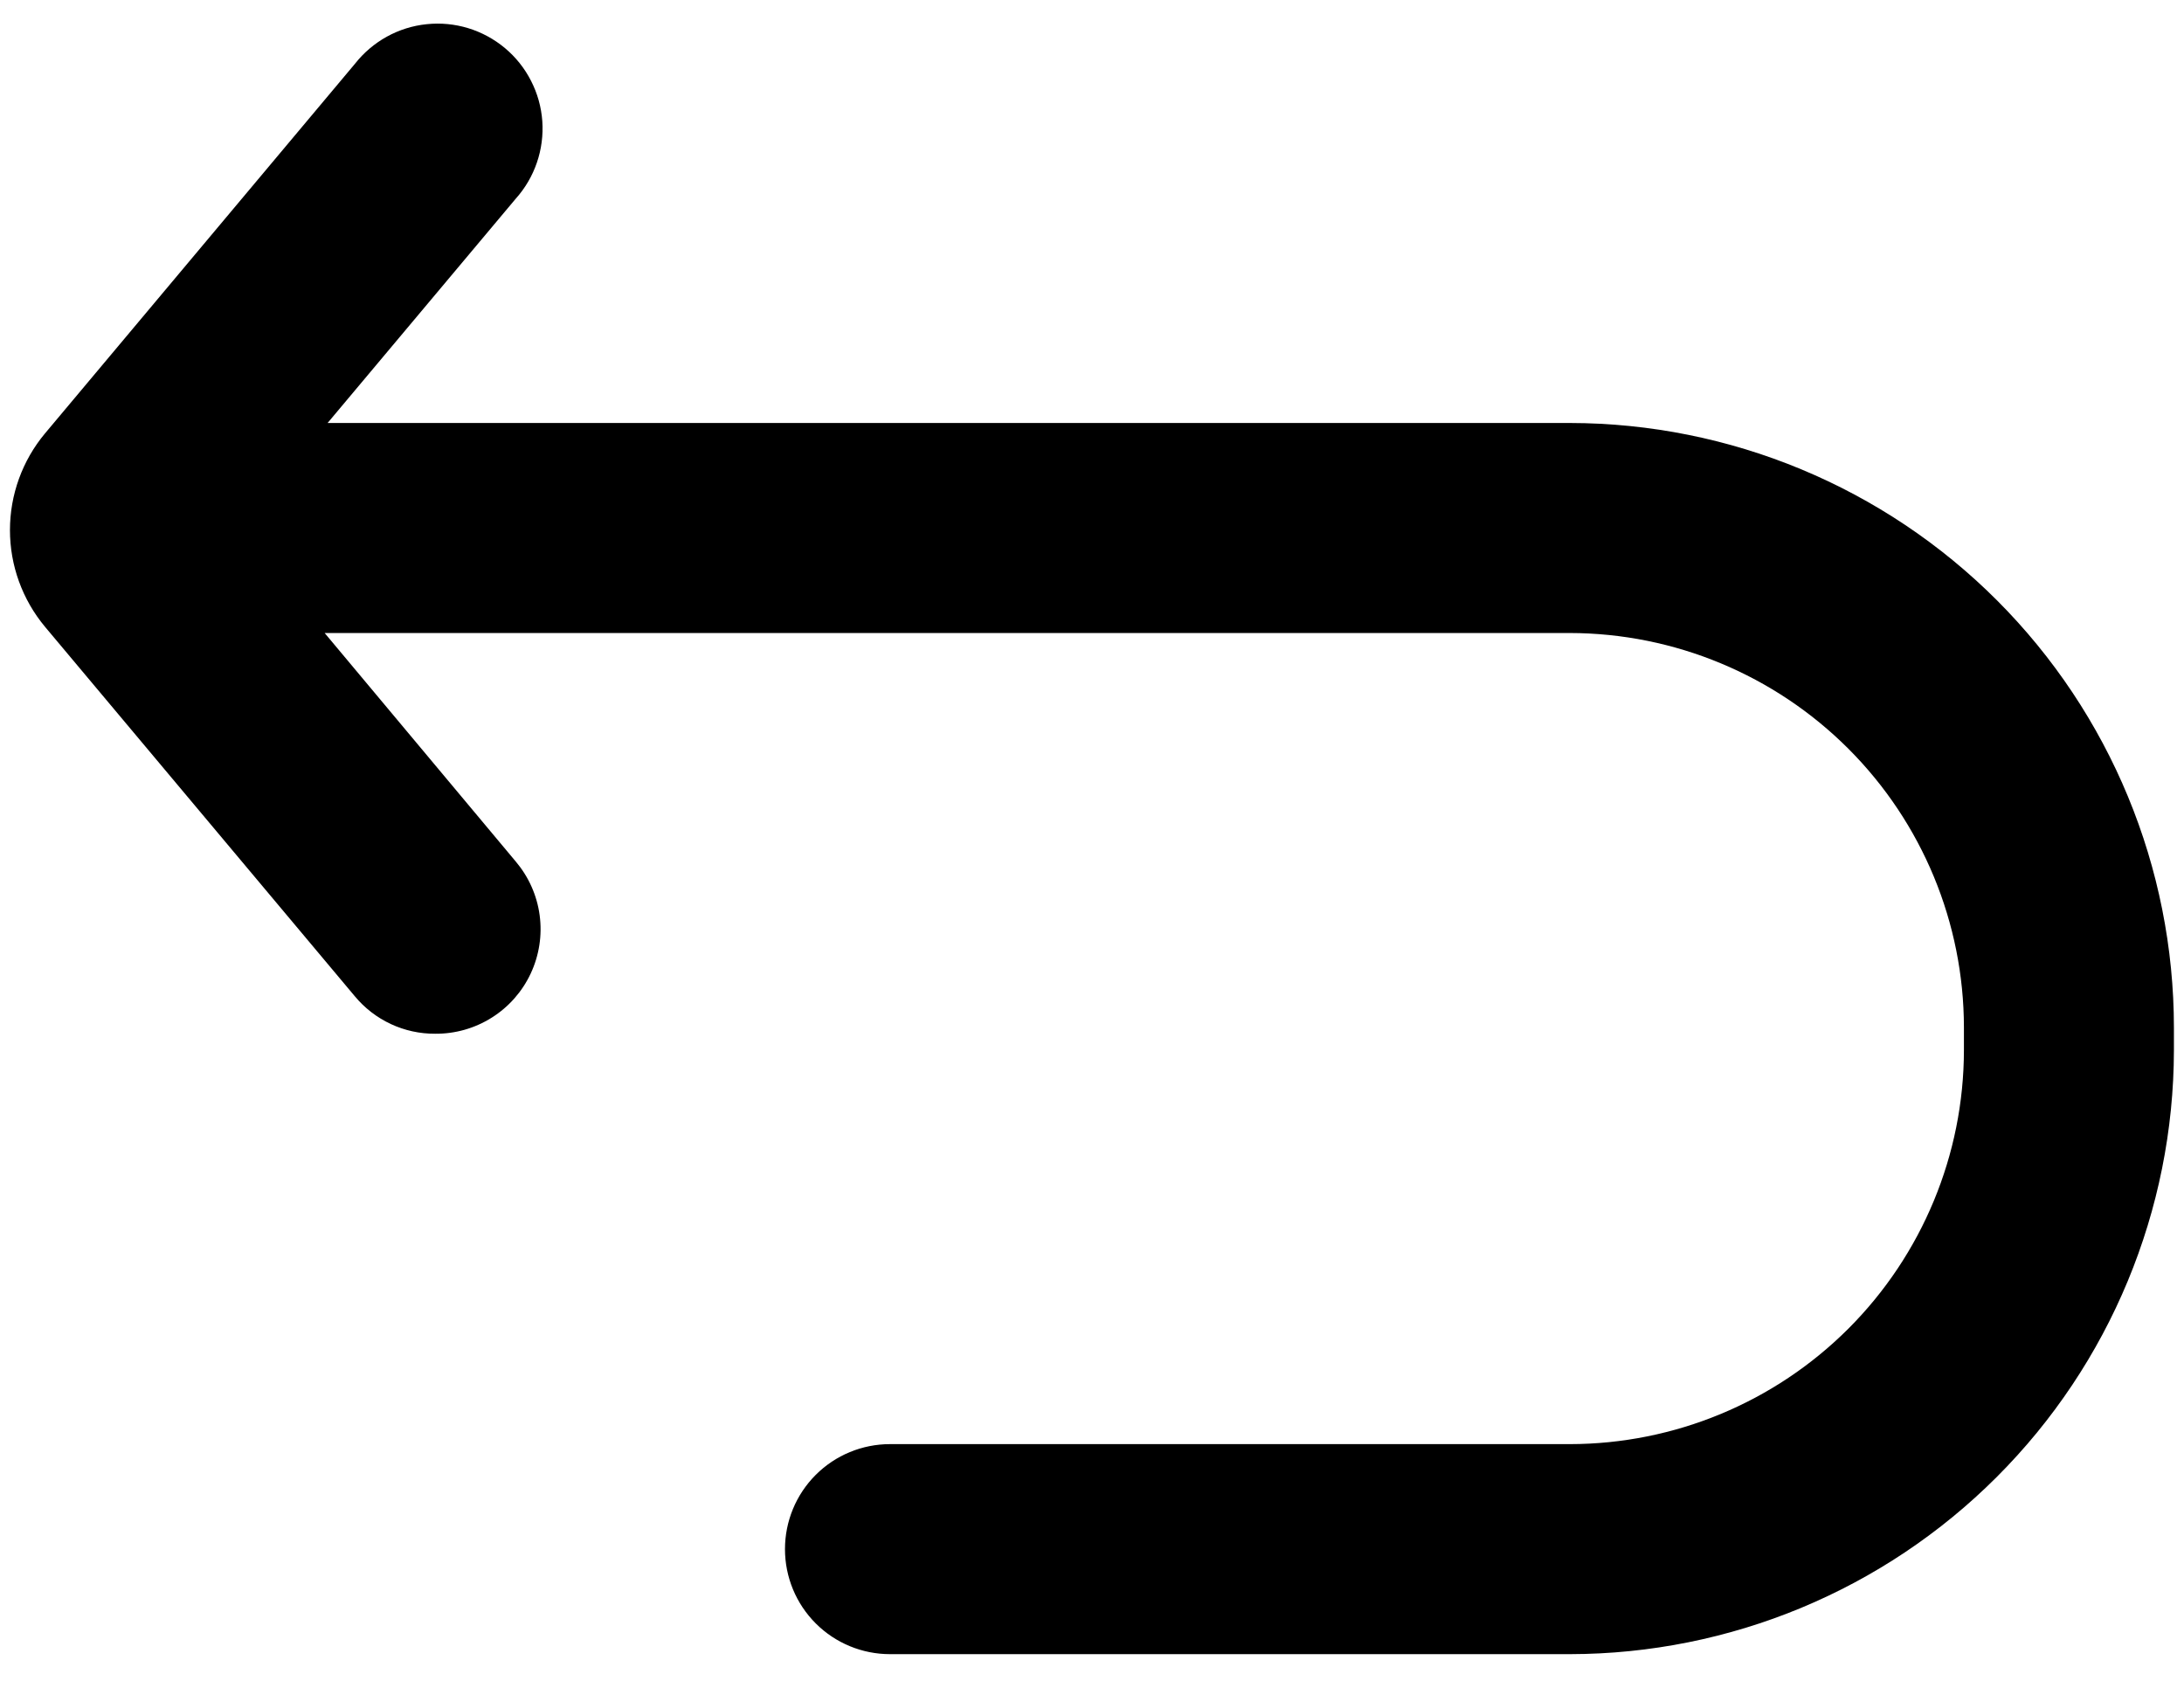
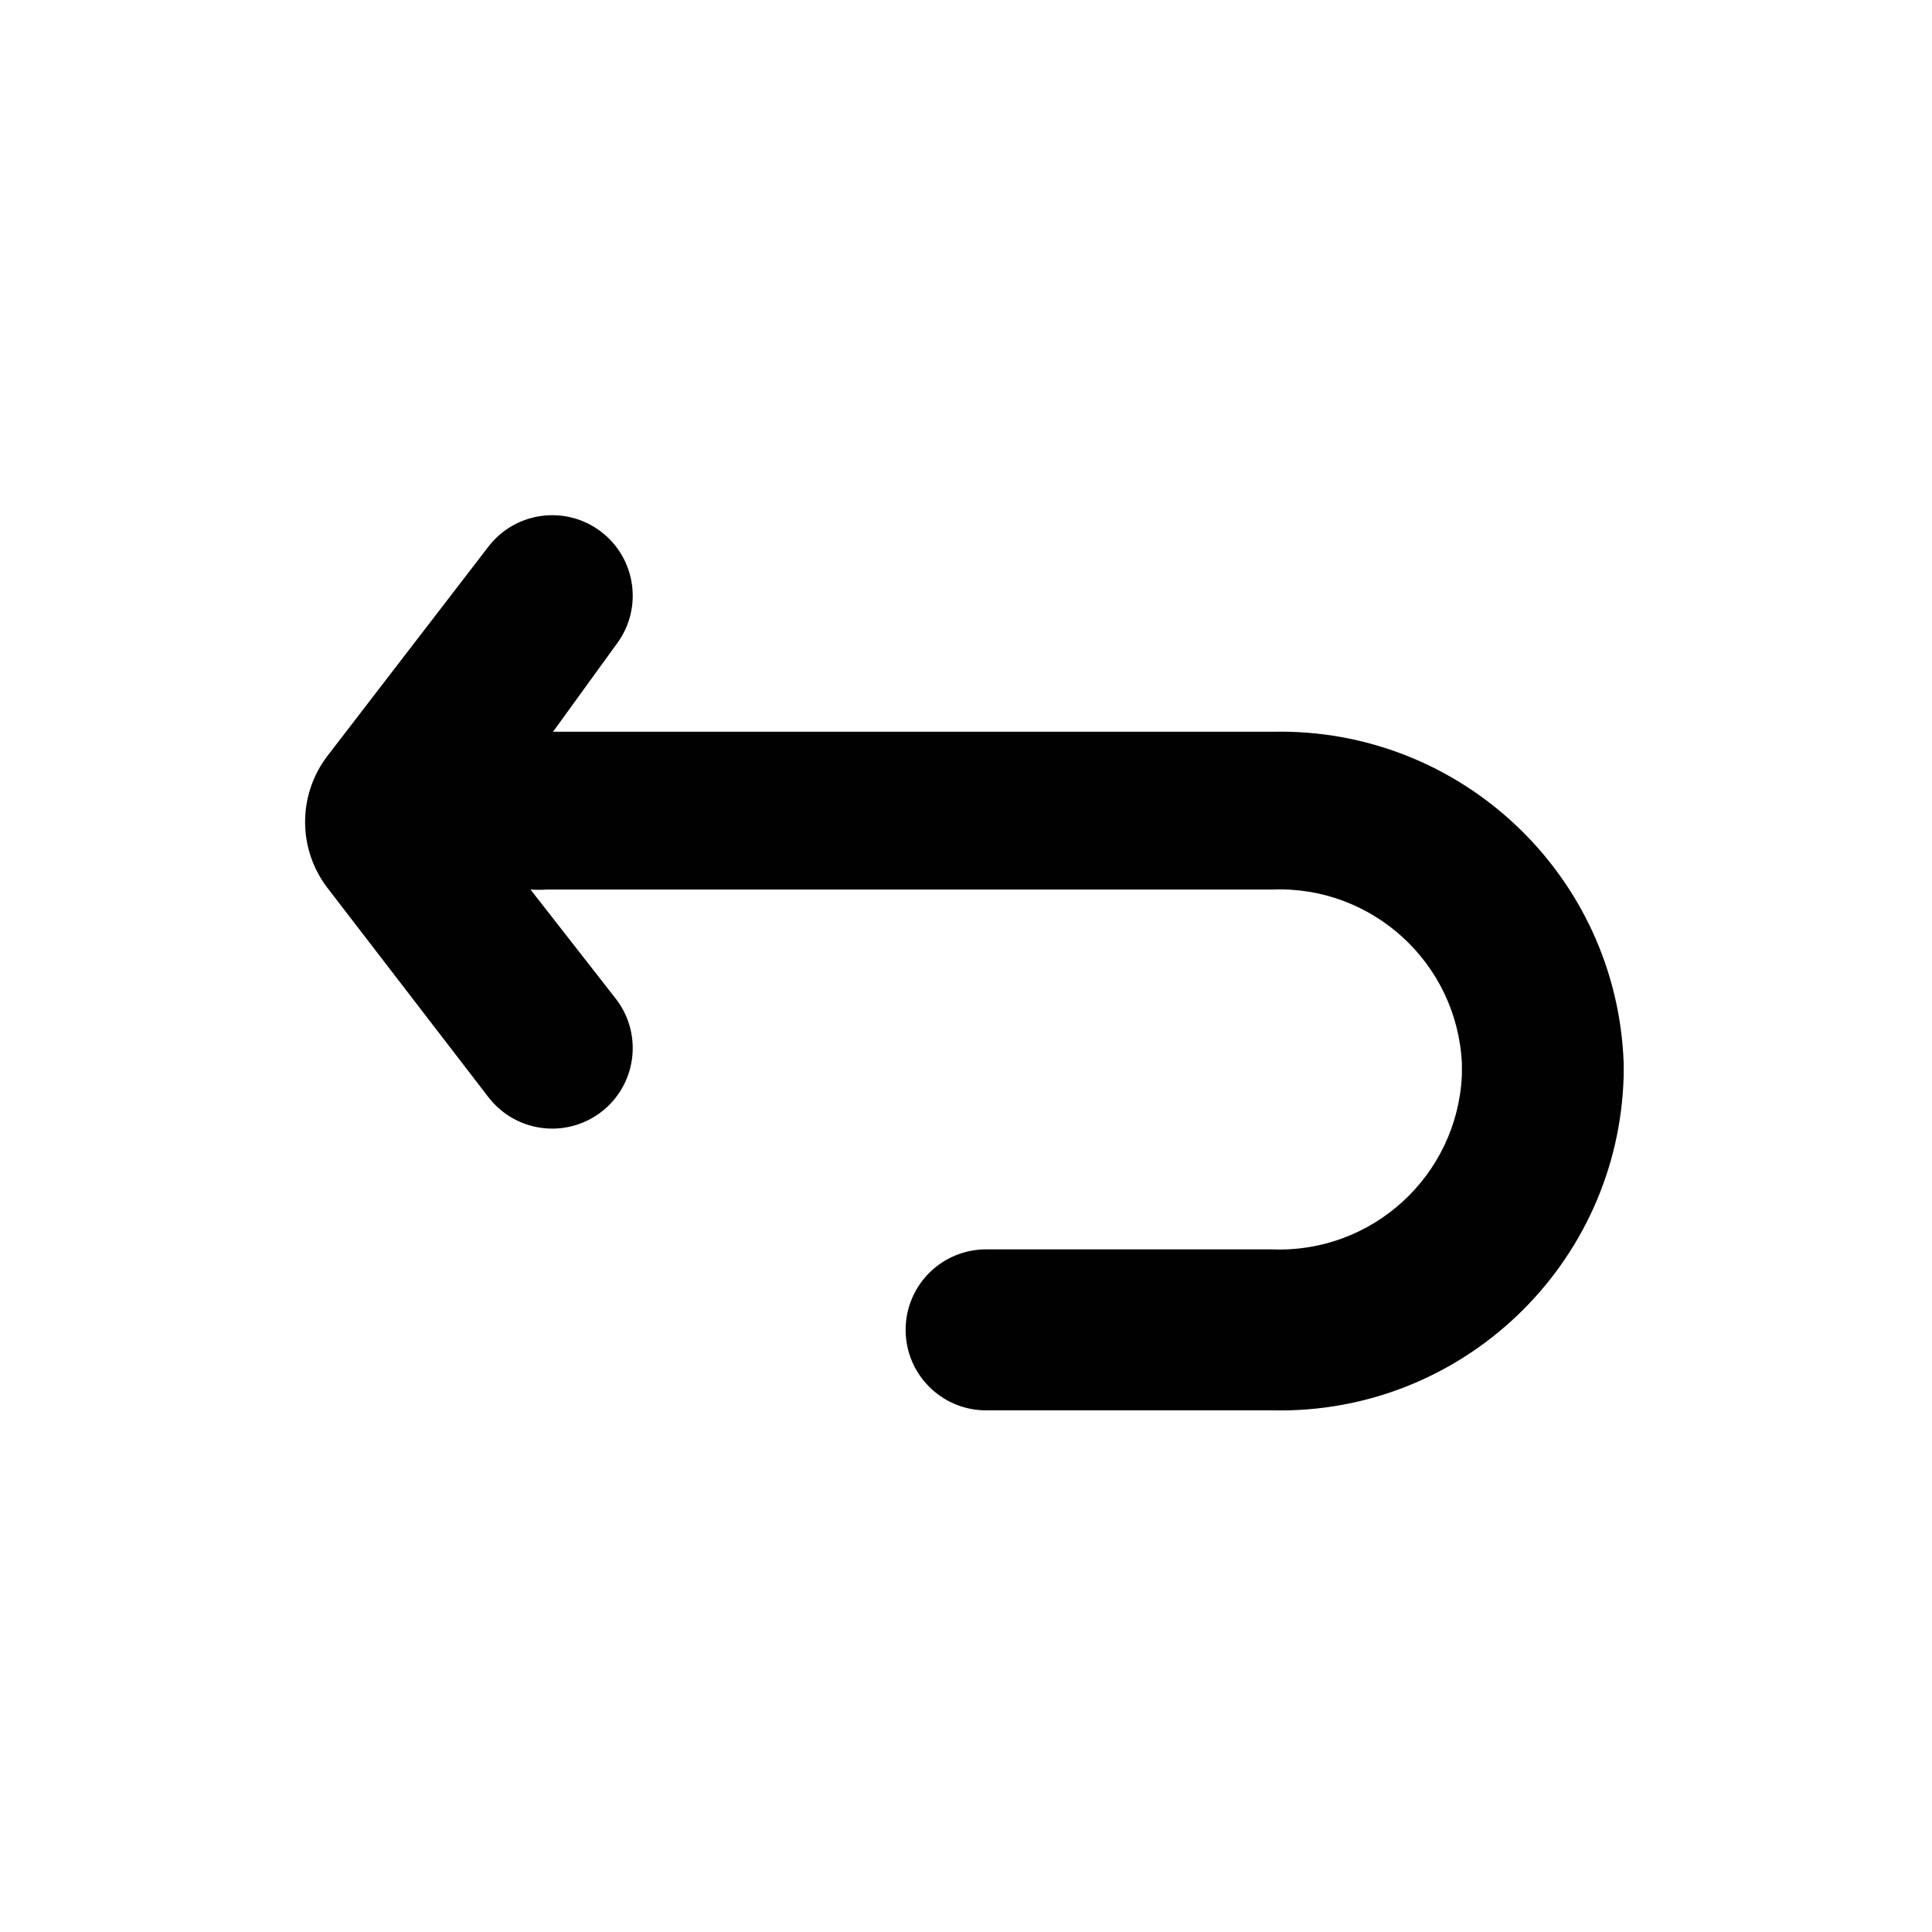
- <svg xmlns="http://www.w3.org/2000/svg" width="52" height="40" viewBox="0 0 52 40" fill="none">
-   <path d="M37.38 10.07H7.8L12.28 4.73C12.504 4.48 12.675 4.188 12.783 3.871C12.892 3.554 12.935 3.218 12.912 2.884C12.888 2.549 12.797 2.223 12.644 1.925C12.492 1.626 12.281 1.361 12.024 1.146C11.767 0.931 11.469 0.769 11.149 0.671C10.828 0.573 10.491 0.541 10.158 0.576C9.824 0.61 9.501 0.712 9.208 0.874C8.915 1.037 8.657 1.256 8.45 1.52L1.07 10.32C0.532 10.965 0.237 11.779 0.237 12.62C0.237 13.461 0.532 14.274 1.07 14.92L8.45 23.72C8.683 24 8.975 24.225 9.305 24.379C9.636 24.533 9.996 24.612 10.36 24.61C10.837 24.614 11.305 24.481 11.708 24.227C12.112 23.973 12.434 23.608 12.636 23.176C12.838 22.744 12.912 22.264 12.849 21.791C12.786 21.318 12.588 20.874 12.28 20.51L7.73 15.07H37.38C39.868 15.075 42.252 16.067 44.011 17.827C45.769 19.587 46.758 21.972 46.76 24.46V25C46.758 27.487 45.768 29.871 44.01 31.63C42.251 33.388 39.867 34.377 37.38 34.38H21.19C20.527 34.38 19.891 34.643 19.422 35.112C18.953 35.581 18.69 36.217 18.69 36.88C18.69 37.543 18.953 38.179 19.422 38.648C19.891 39.117 20.527 39.38 21.19 39.38H37.38C41.192 39.375 44.847 37.858 47.542 35.162C50.238 32.467 51.755 28.812 51.76 25V24.47C51.76 20.654 50.246 16.995 47.55 14.295C44.853 11.595 41.196 10.075 37.38 10.07Z" fill="black" />
+ <svg xmlns="http://www.w3.org/2000/svg" viewBox="0 0 24 24">
+   <defs>
+     <style>.cls-1{fill:#010101;}.cls-2{fill:none;}</style>
+   </defs>
+   <g id="Camada_2" data-name="Camada 2">
+     <g id="Camada_1-2" data-name="Camada 1">
+       <path class="cls-1" d="M15.81,9.09H6.87L7.66,8a1,1,0,0,0-1.6-1.2l-2,2.6a1.35,1.35,0,0,0,0,1.62l2,2.6a1,1,0,0,0,.8.4,1,1,0,0,0,.6-.2,1,1,0,0,0,.2-1.4L6.59,11.05a1.55,1.55,0,0,0,.21,0h9a2.27,2.27,0,0,1,2.36,2.16v.15a2.27,2.27,0,0,1-2.36,2.16H12.25a1,1,0,0,0,0,2h3.56a4.27,4.27,0,0,0,4.36-4.16v-.15A4.27,4.27,0,0,0,15.81,9.09Z" />
+       <rect class="cls-2" width="24" height="24" />
+     </g>
+   </g>
</svg>
